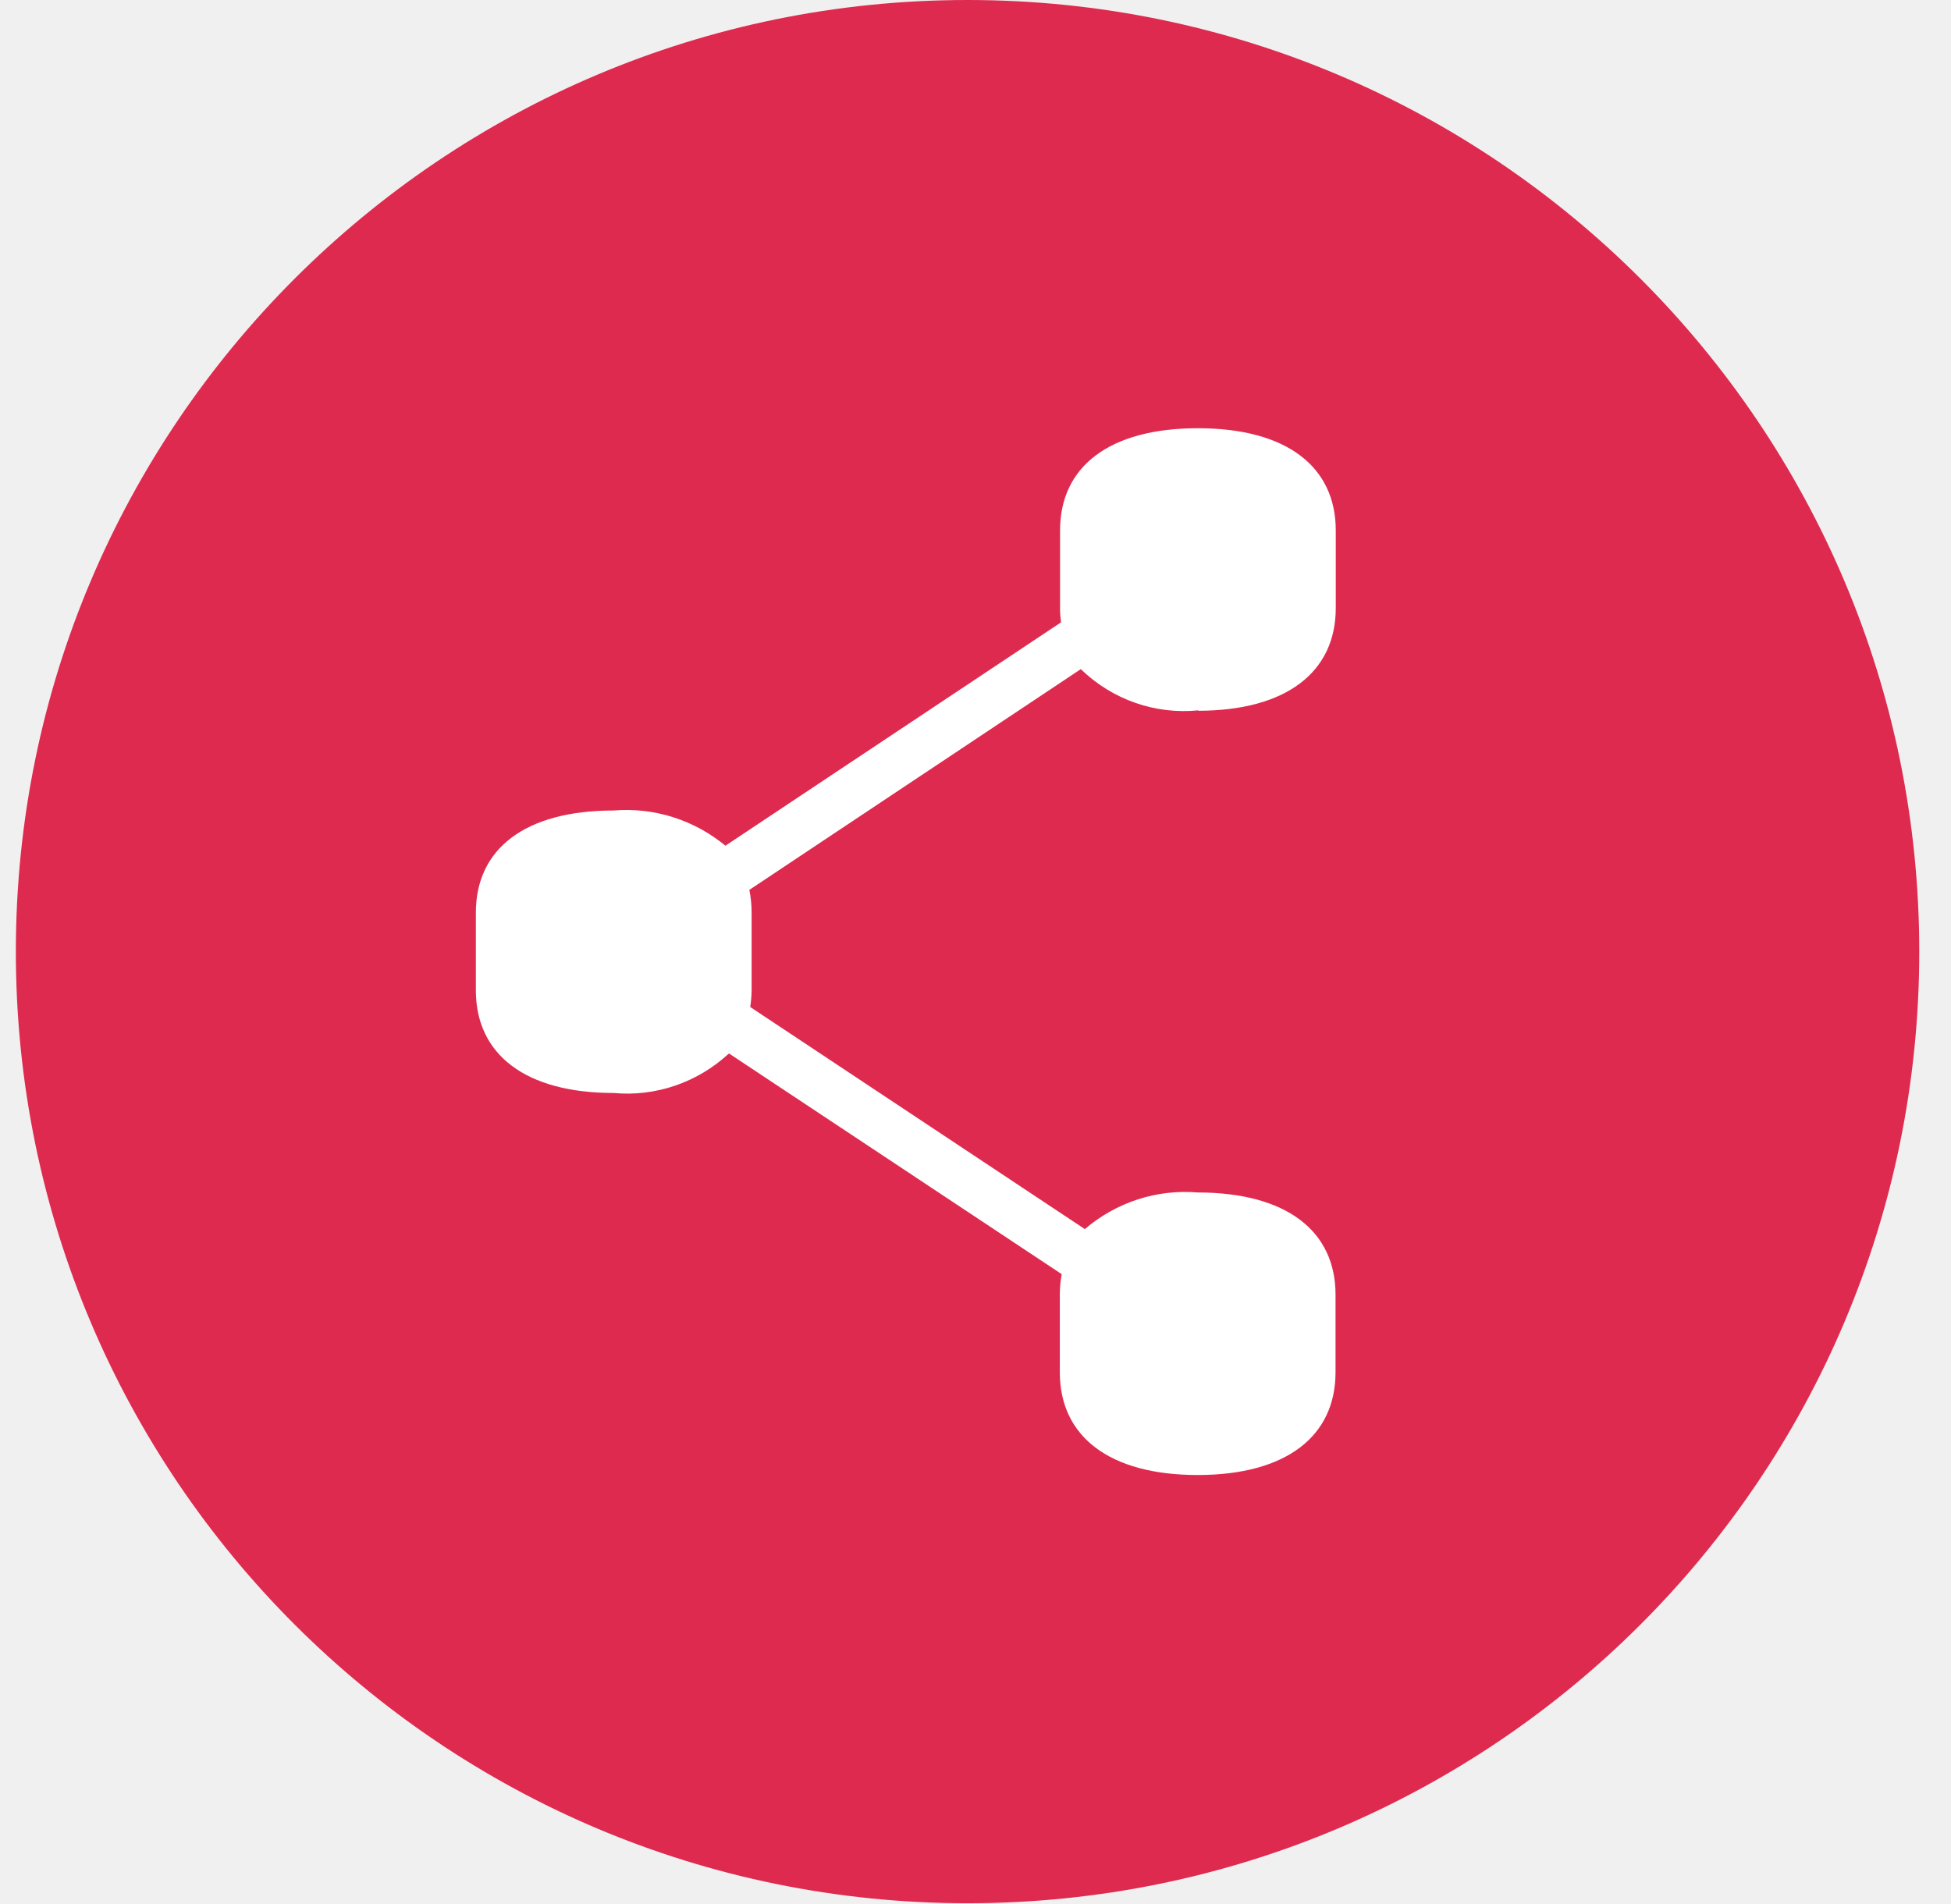
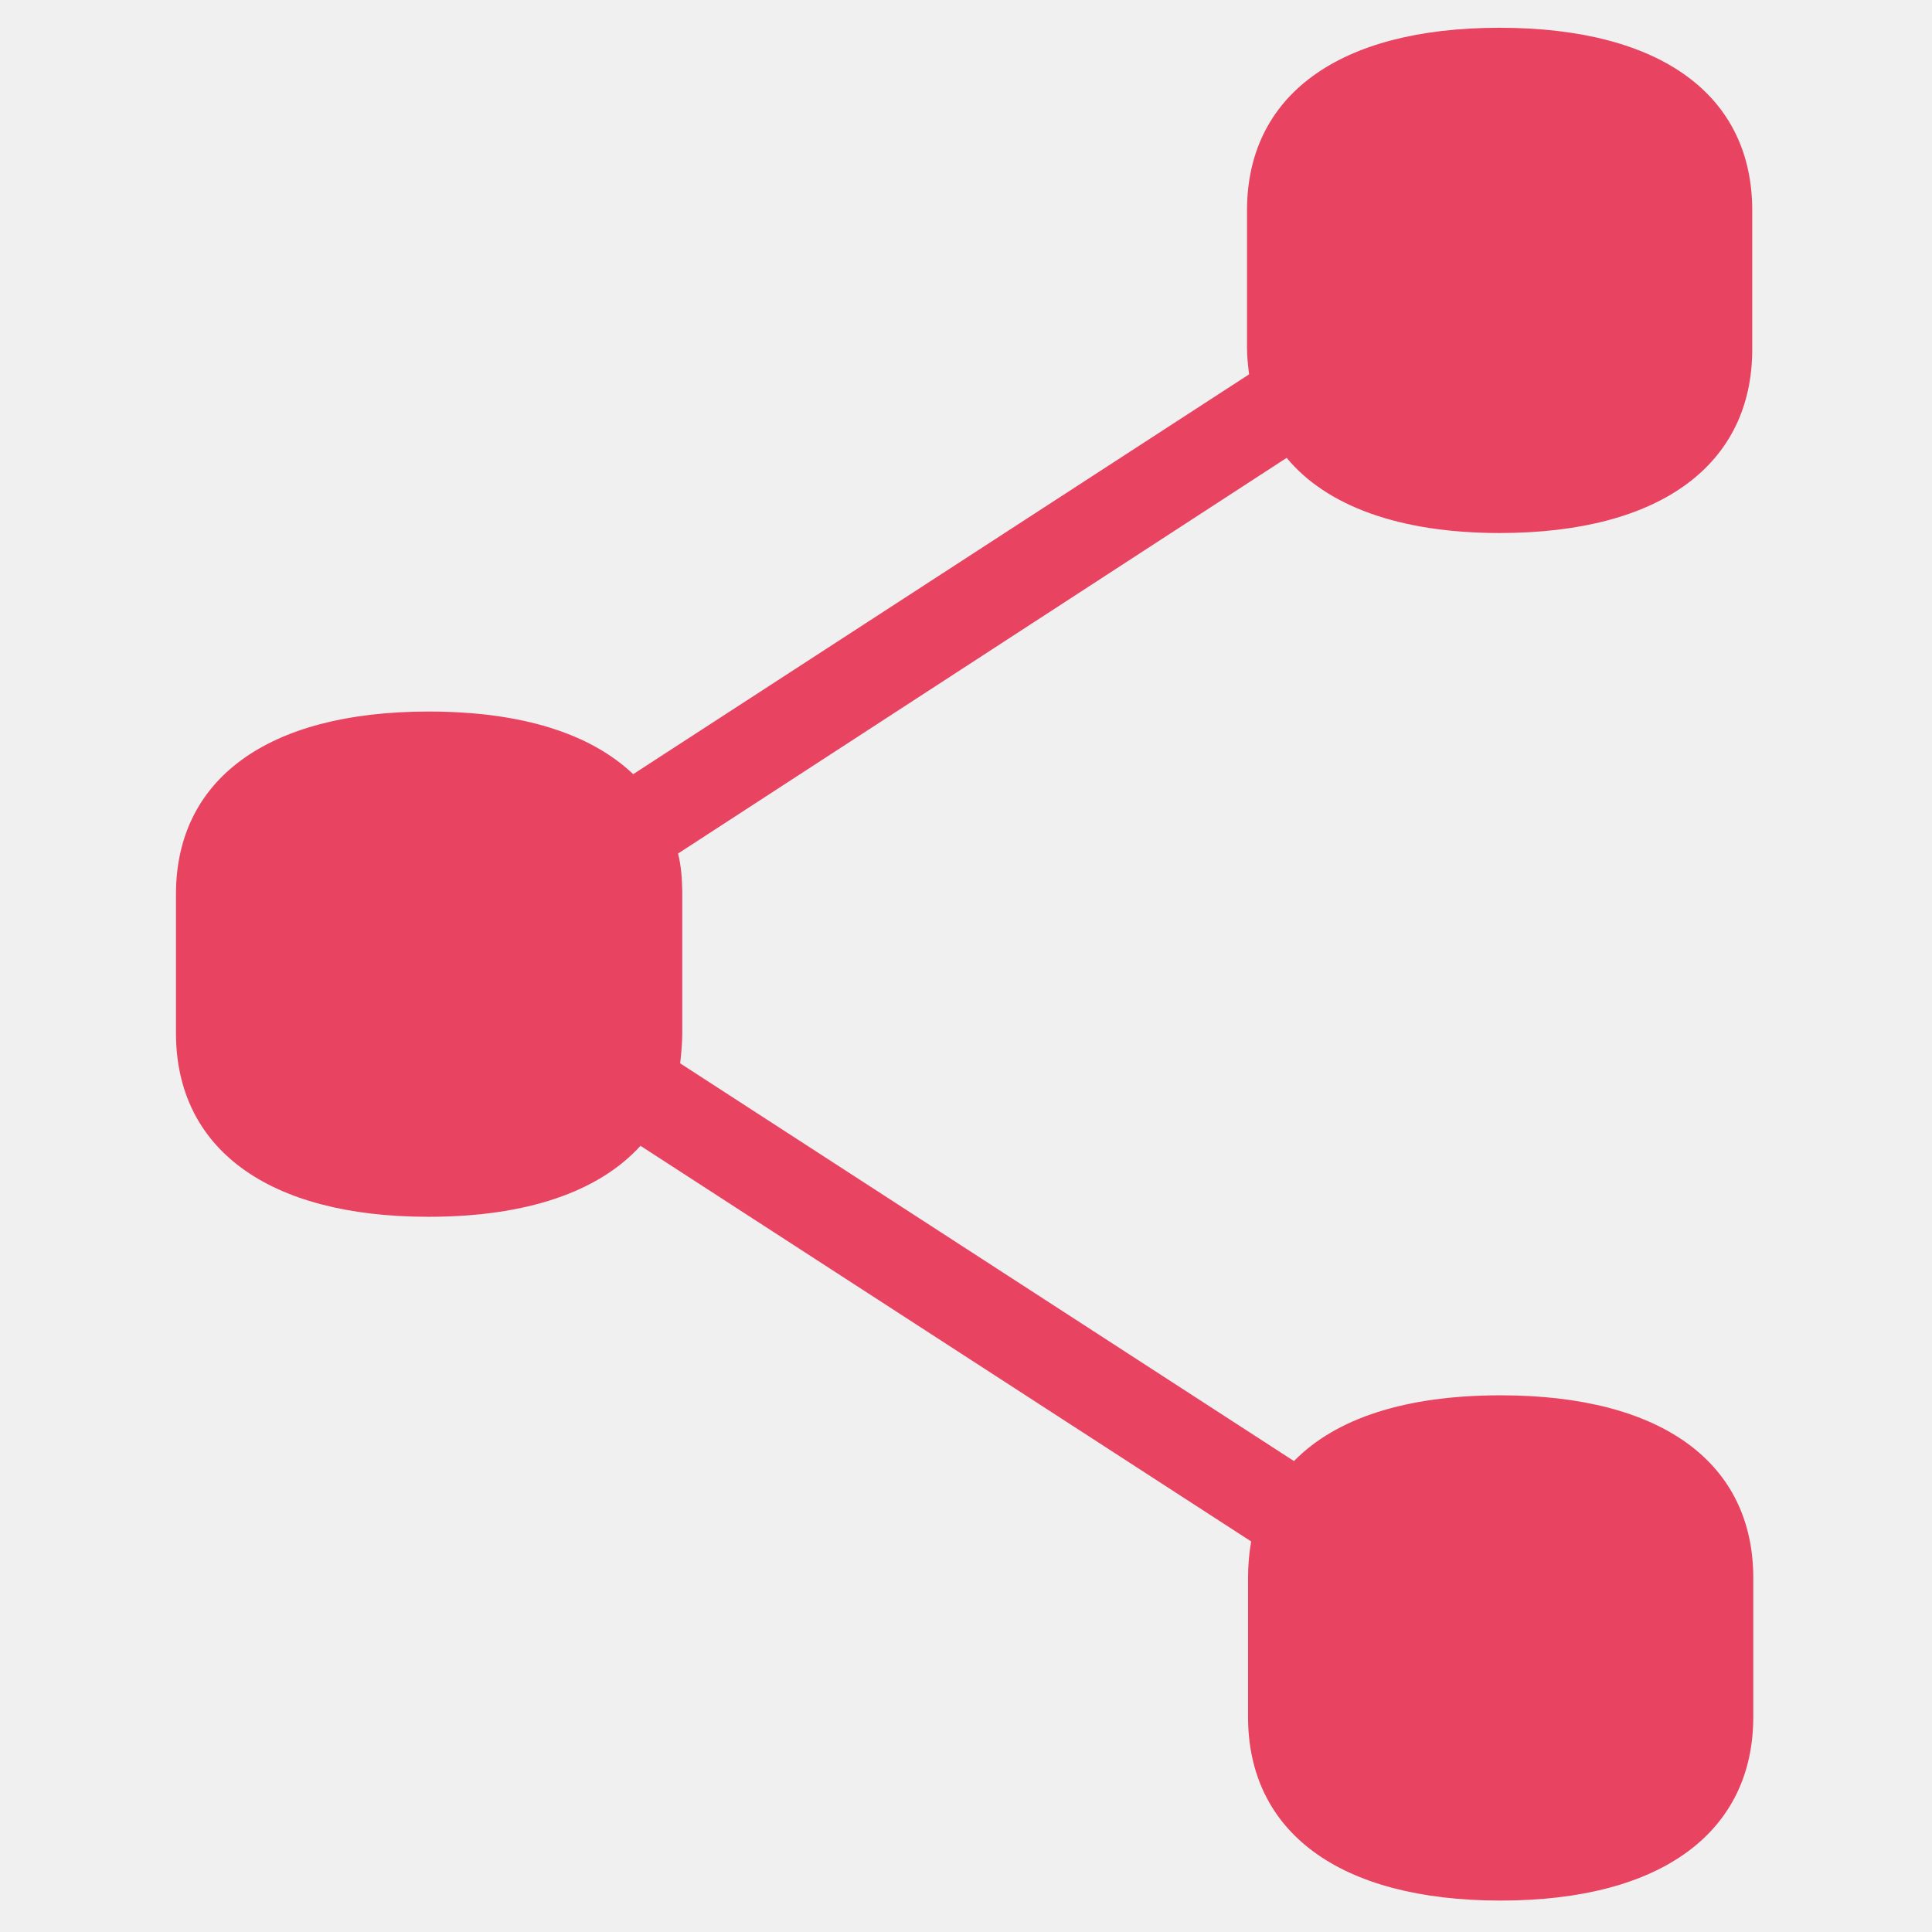
- <svg xmlns="http://www.w3.org/2000/svg" width="41" height="40" viewBox="0 0 41 40" fill="none">
-   <g clip-path="url(#clip0_1495_2339)">
-     <circle cx="20.333" cy="20" r="20" fill="#DF2A4F" />
-     <path d="M25.174 14.938C27.035 14.938 28.071 14.122 28.071 12.78V11.148C28.071 9.806 27.035 9 25.174 9C23.313 9 22.277 9.806 22.277 11.148V12.78C22.277 12.88 22.284 12.981 22.297 13.08L15.245 17.774C14.583 17.229 13.743 16.964 12.897 17.034C11.034 17.034 10 17.84 10 19.181V20.814C10 22.155 11.034 22.971 12.897 22.971C13.335 23.012 13.776 22.958 14.193 22.815C14.609 22.672 14.993 22.442 15.319 22.14L22.312 26.779C22.285 26.921 22.272 27.065 22.272 27.21V28.842C22.272 30.184 23.306 31 25.169 31C27.032 31 28.066 30.184 28.066 28.842V27.21C28.066 25.868 27.03 25.062 25.169 25.062C24.311 24.99 23.459 25.266 22.798 25.832L15.766 21.164C15.784 21.046 15.794 20.927 15.795 20.808V19.176C15.795 19.017 15.779 18.858 15.748 18.702L22.713 14.063C23.041 14.381 23.432 14.623 23.859 14.772C24.286 14.921 24.74 14.975 25.189 14.929L25.174 14.938Z" fill="white" />
+ <svg xmlns="http://www.w3.org/2000/svg" width="45" height="45" viewBox="0 0 188 188" xml:space="preserve" overflow="hidden">
+   <g transform="translate(-546 -266)">
+     <path d="M283.205 211.997C299.052 211.997 307.787 205.192 307.787 194.119L307.787 180.609C307.787 169.435 298.95 162.833 283.205 162.833 267.359 162.833 258.623 169.537 258.623 180.609L258.623 194.018C258.623 194.83 258.724 195.745 258.826 196.557L198.894 235.462C194.729 231.501 188.025 229.368 178.984 229.368 163.137 229.368 154.402 236.072 154.402 247.144L154.402 260.654C154.402 271.828 163.239 278.532 178.984 278.532 188.532 278.532 195.542 276.094 199.605 271.625L259.029 310.124C258.826 311.241 258.724 312.46 258.724 313.679L258.724 327.189C258.724 338.363 267.562 345.067 283.307 345.067 299.153 345.067 307.889 338.261 307.889 327.189L307.889 313.679C307.889 302.505 299.052 295.903 283.307 295.903 274.063 295.903 267.257 298.137 263.194 302.302L203.465 263.6C203.566 262.686 203.668 261.67 203.668 260.654L203.668 247.144C203.668 245.722 203.566 244.401 203.262 243.183L262.483 204.684C266.343 209.356 273.453 211.997 283.205 211.997Z" fill="#E94362" transform="matrix(1 0 0 1.00003 408.721 105.864)" />
  </g>
-   <defs>
-     <clipPath id="clip0_1495_2339">
-       <rect width="40" height="40" fill="white" transform="translate(0.333374)" />
-     </clipPath>
-   </defs>
</svg>
